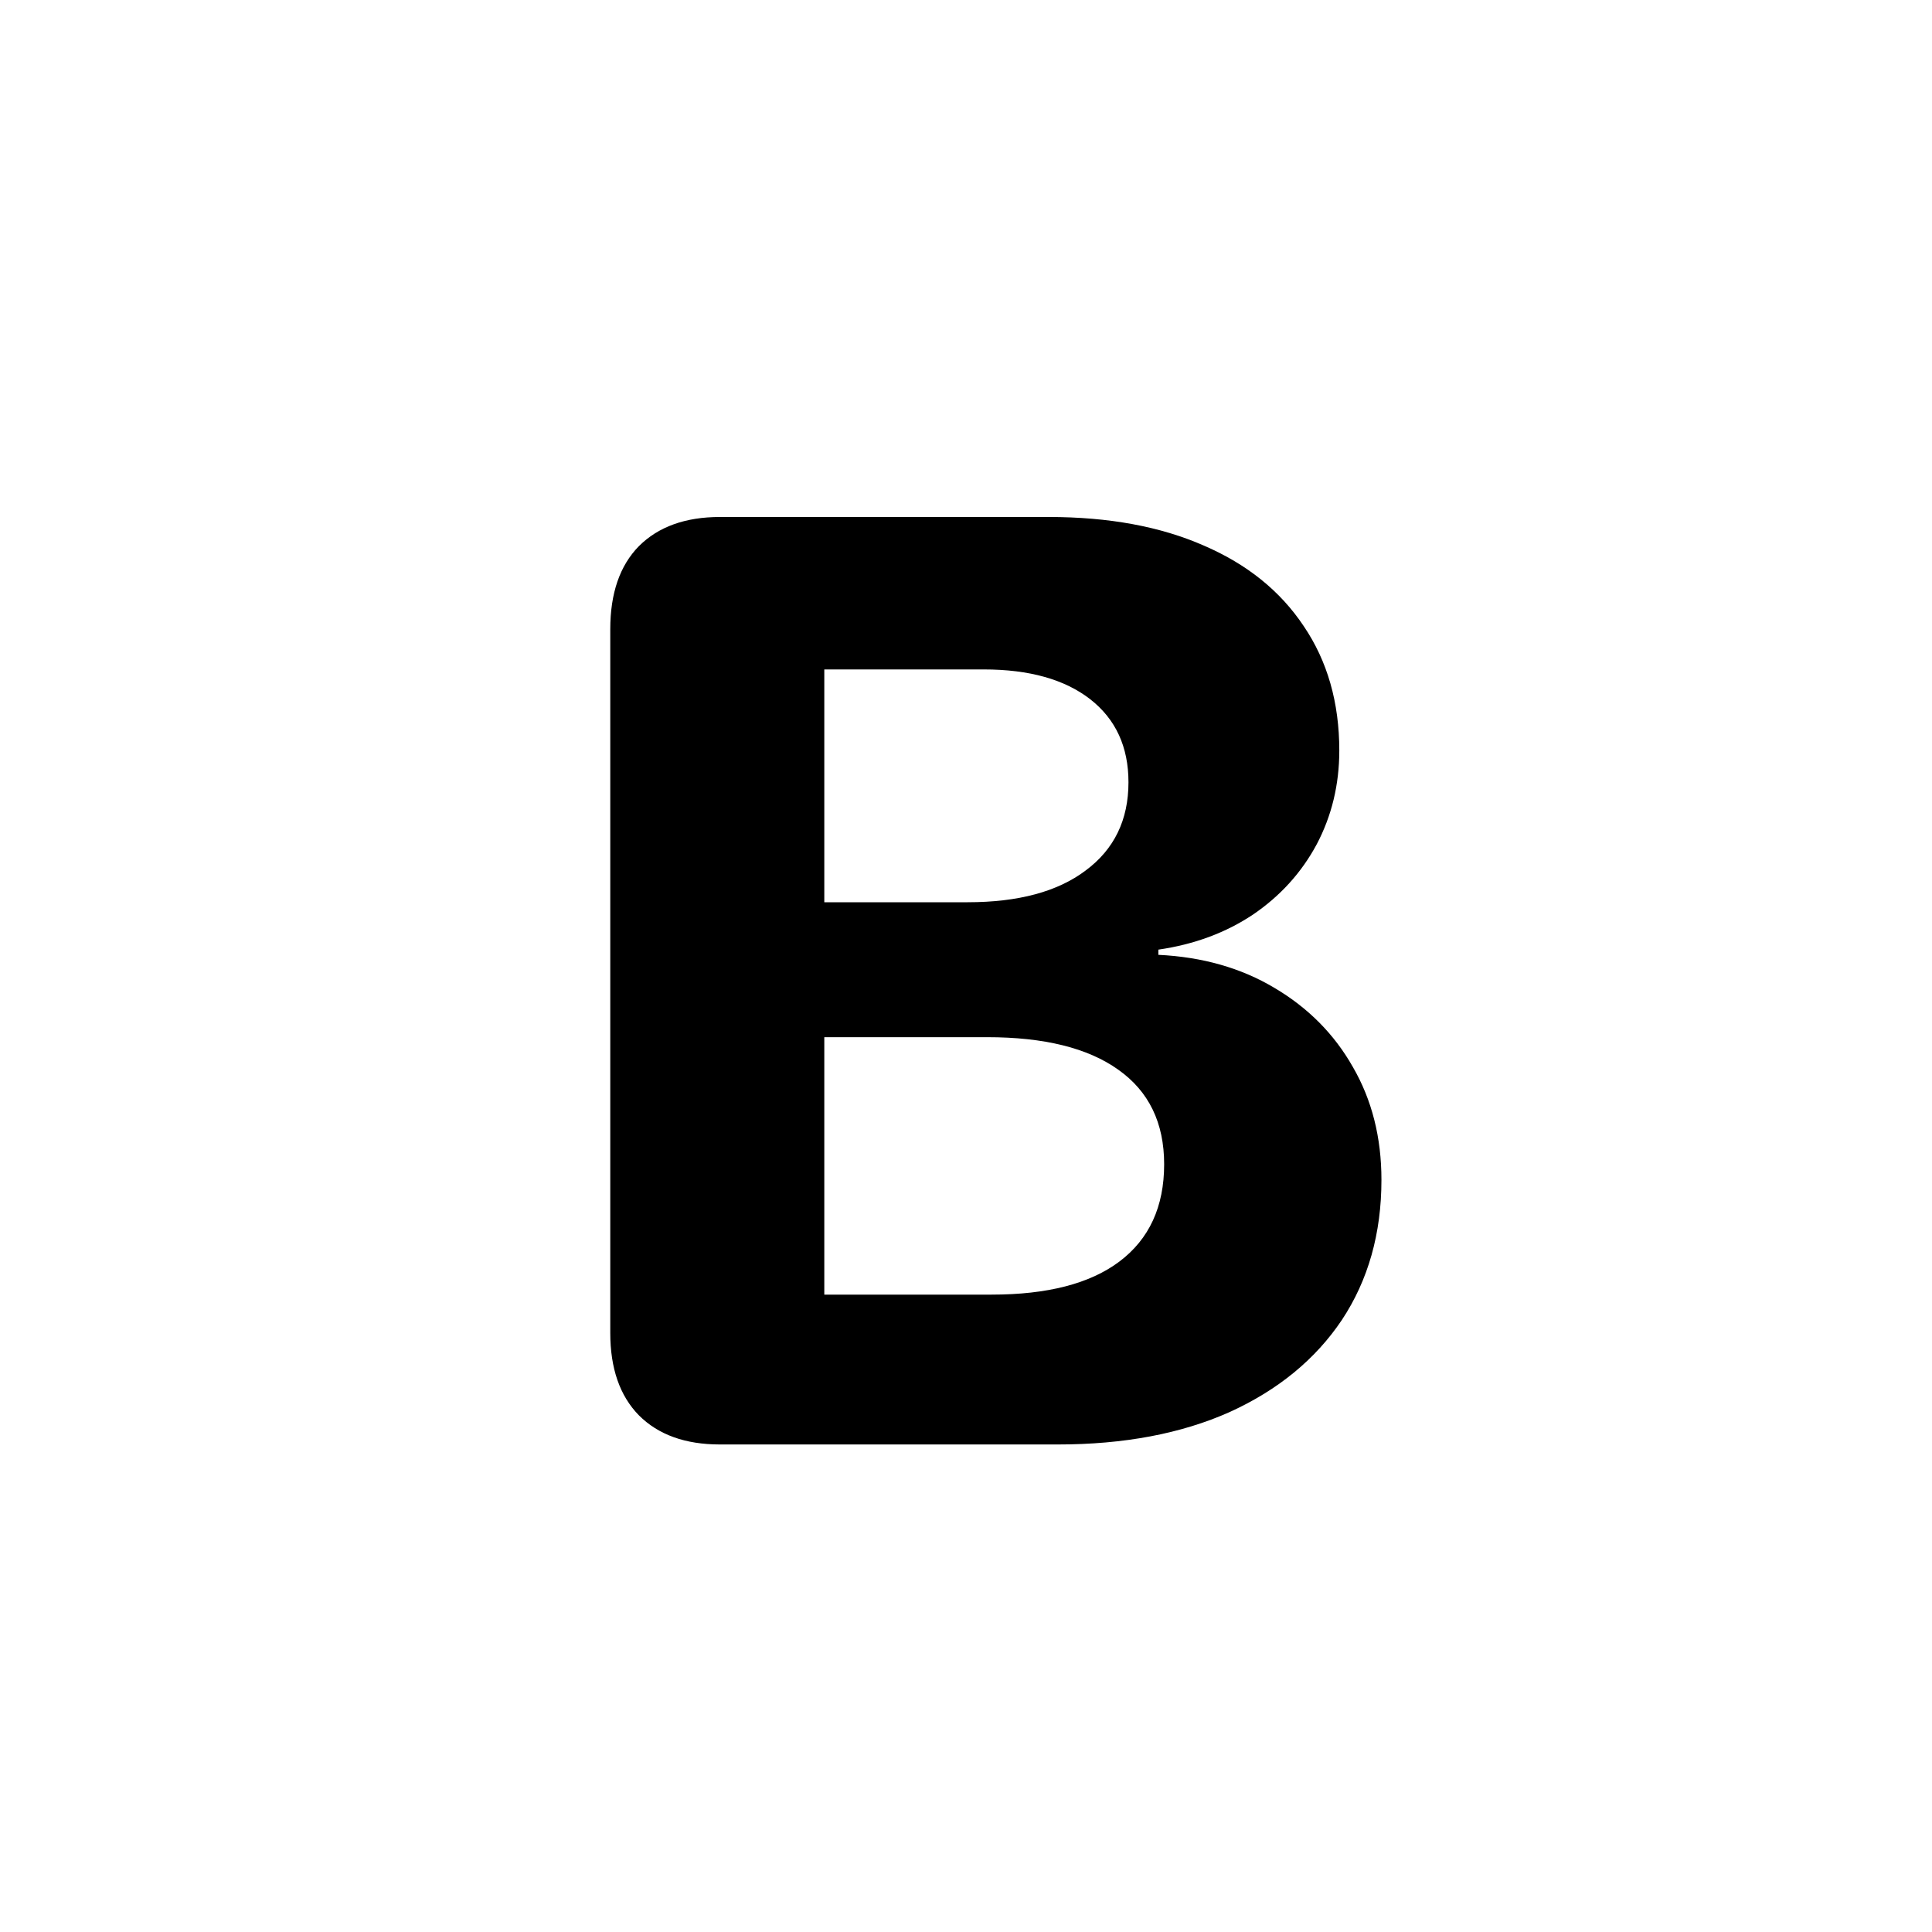
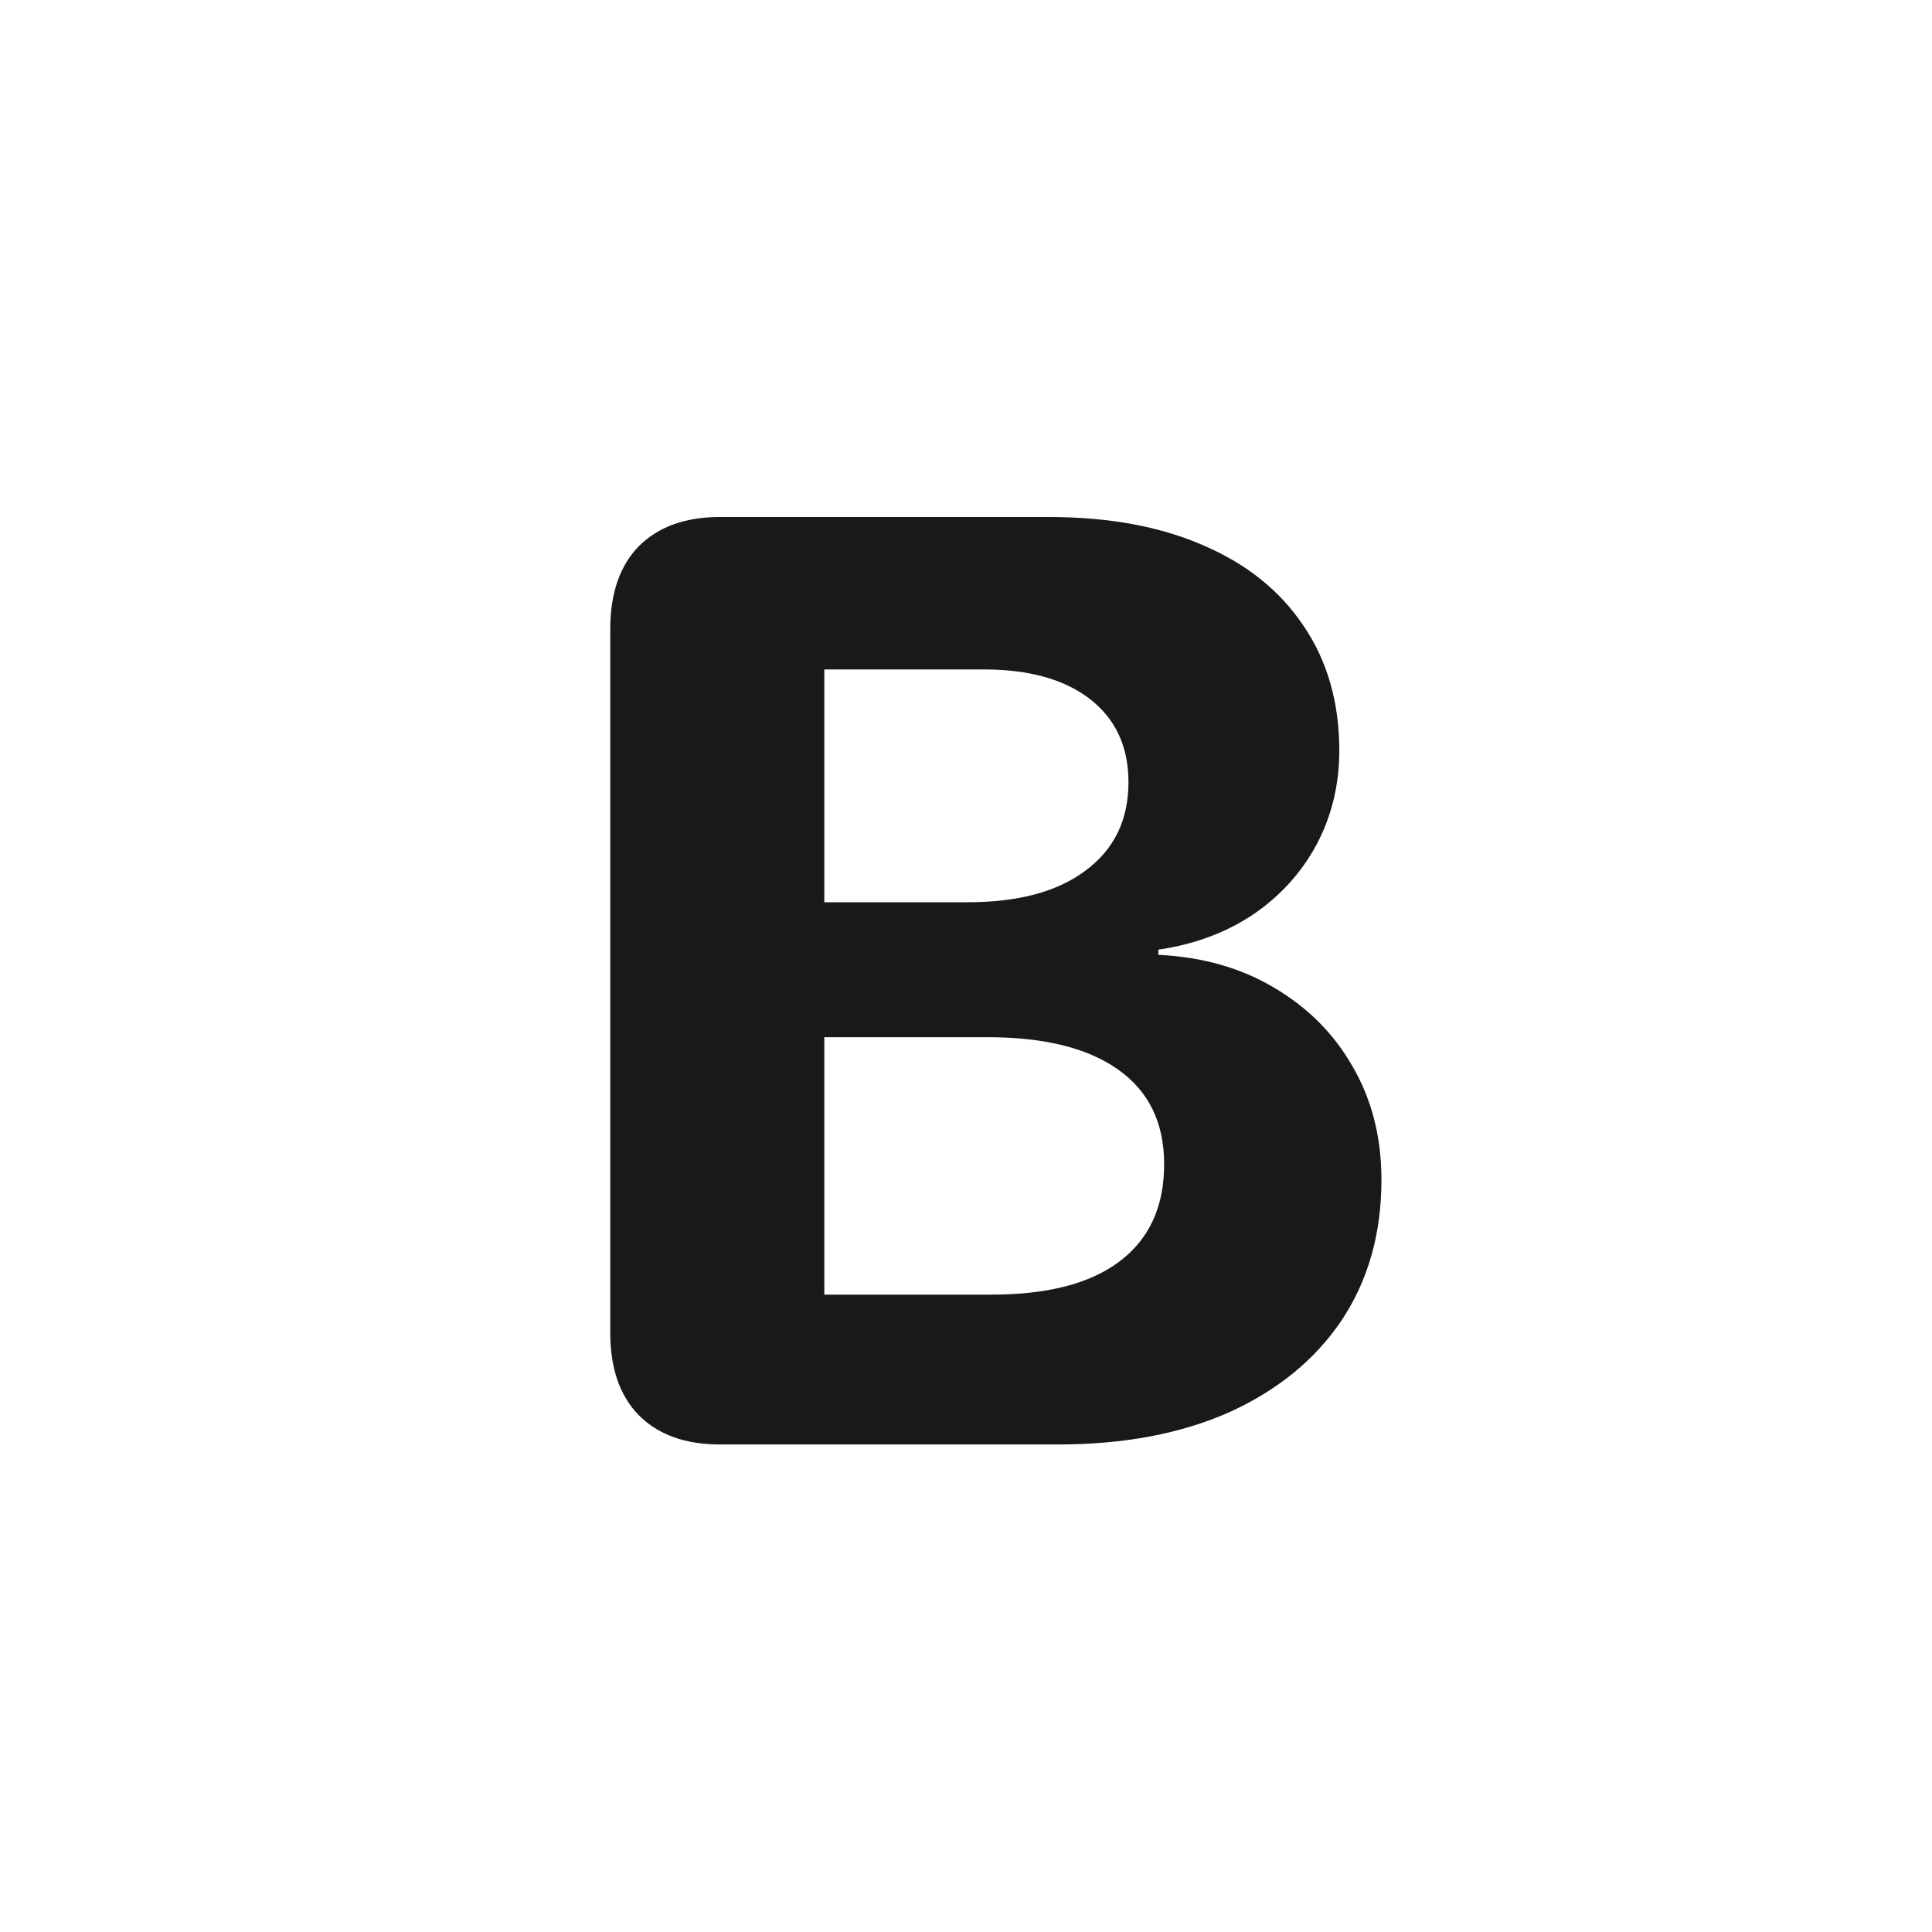
<svg xmlns="http://www.w3.org/2000/svg" width="32" height="32" viewBox="0 0 32 32" fill="none">
-   <path d="M11.924 23.925C11.351 23.925 10.903 23.764 10.581 23.441C10.266 23.119 10.108 22.664 10.108 22.077V10.422C10.108 9.827 10.266 9.369 10.581 9.047C10.903 8.725 11.351 8.563 11.924 8.563H17.37C18.366 8.563 19.221 8.721 19.938 9.036C20.654 9.344 21.205 9.788 21.592 10.368C21.986 10.948 22.183 11.636 22.183 12.431C22.183 12.996 22.057 13.516 21.807 13.988C21.556 14.454 21.205 14.841 20.754 15.148C20.303 15.449 19.78 15.643 19.186 15.729V15.815C19.916 15.85 20.557 16.033 21.108 16.362C21.667 16.692 22.1 17.129 22.408 17.673C22.723 18.217 22.881 18.84 22.881 19.542C22.881 20.43 22.662 21.203 22.226 21.862C21.789 22.514 21.169 23.023 20.367 23.388C19.565 23.746 18.616 23.925 17.52 23.925H11.924ZM13.653 21.443H16.425C17.349 21.443 18.054 21.261 18.541 20.895C19.035 20.523 19.282 19.986 19.282 19.284C19.282 18.597 19.028 18.074 18.52 17.716C18.018 17.358 17.295 17.179 16.35 17.179H13.653V21.443ZM13.653 14.944H16.027C16.865 14.944 17.517 14.769 17.982 14.418C18.455 14.067 18.691 13.58 18.691 12.957C18.691 12.37 18.48 11.912 18.058 11.582C17.635 11.253 17.048 11.088 16.296 11.088H13.653V14.944Z" fill="black" style="fill:black;fill-opacity:1;" />
+   <path fill="#1A1818" d="M11.924 23.925C11.351 23.925 10.903 23.764 10.581 23.441C10.266 23.119 10.108 22.664 10.108 22.077V10.422C10.108 9.827 10.266 9.369 10.581 9.047C10.903 8.725 11.351 8.563 11.924 8.563H17.37C18.366 8.563 19.221 8.721 19.938 9.036C20.654 9.344 21.205 9.788 21.592 10.368C21.986 10.948 22.183 11.636 22.183 12.431C22.183 12.996 22.057 13.516 21.807 13.988C21.556 14.454 21.205 14.841 20.754 15.148C20.303 15.449 19.78 15.643 19.186 15.729V15.815C19.916 15.85 20.557 16.033 21.108 16.362C21.667 16.692 22.1 17.129 22.408 17.673C22.723 18.217 22.881 18.84 22.881 19.542C22.881 20.43 22.662 21.203 22.226 21.862C21.789 22.514 21.169 23.023 20.367 23.388C19.565 23.746 18.616 23.925 17.52 23.925H11.924ZM13.653 21.443H16.425C17.349 21.443 18.054 21.261 18.541 20.895C19.035 20.523 19.282 19.986 19.282 19.284C19.282 18.597 19.028 18.074 18.52 17.716C18.018 17.358 17.295 17.179 16.35 17.179H13.653V21.443ZM13.653 14.944H16.027C16.865 14.944 17.517 14.769 17.982 14.418C18.455 14.067 18.691 13.58 18.691 12.957C18.691 12.37 18.48 11.912 18.058 11.582C17.635 11.253 17.048 11.088 16.296 11.088H13.653V14.944Z" />
</svg>
